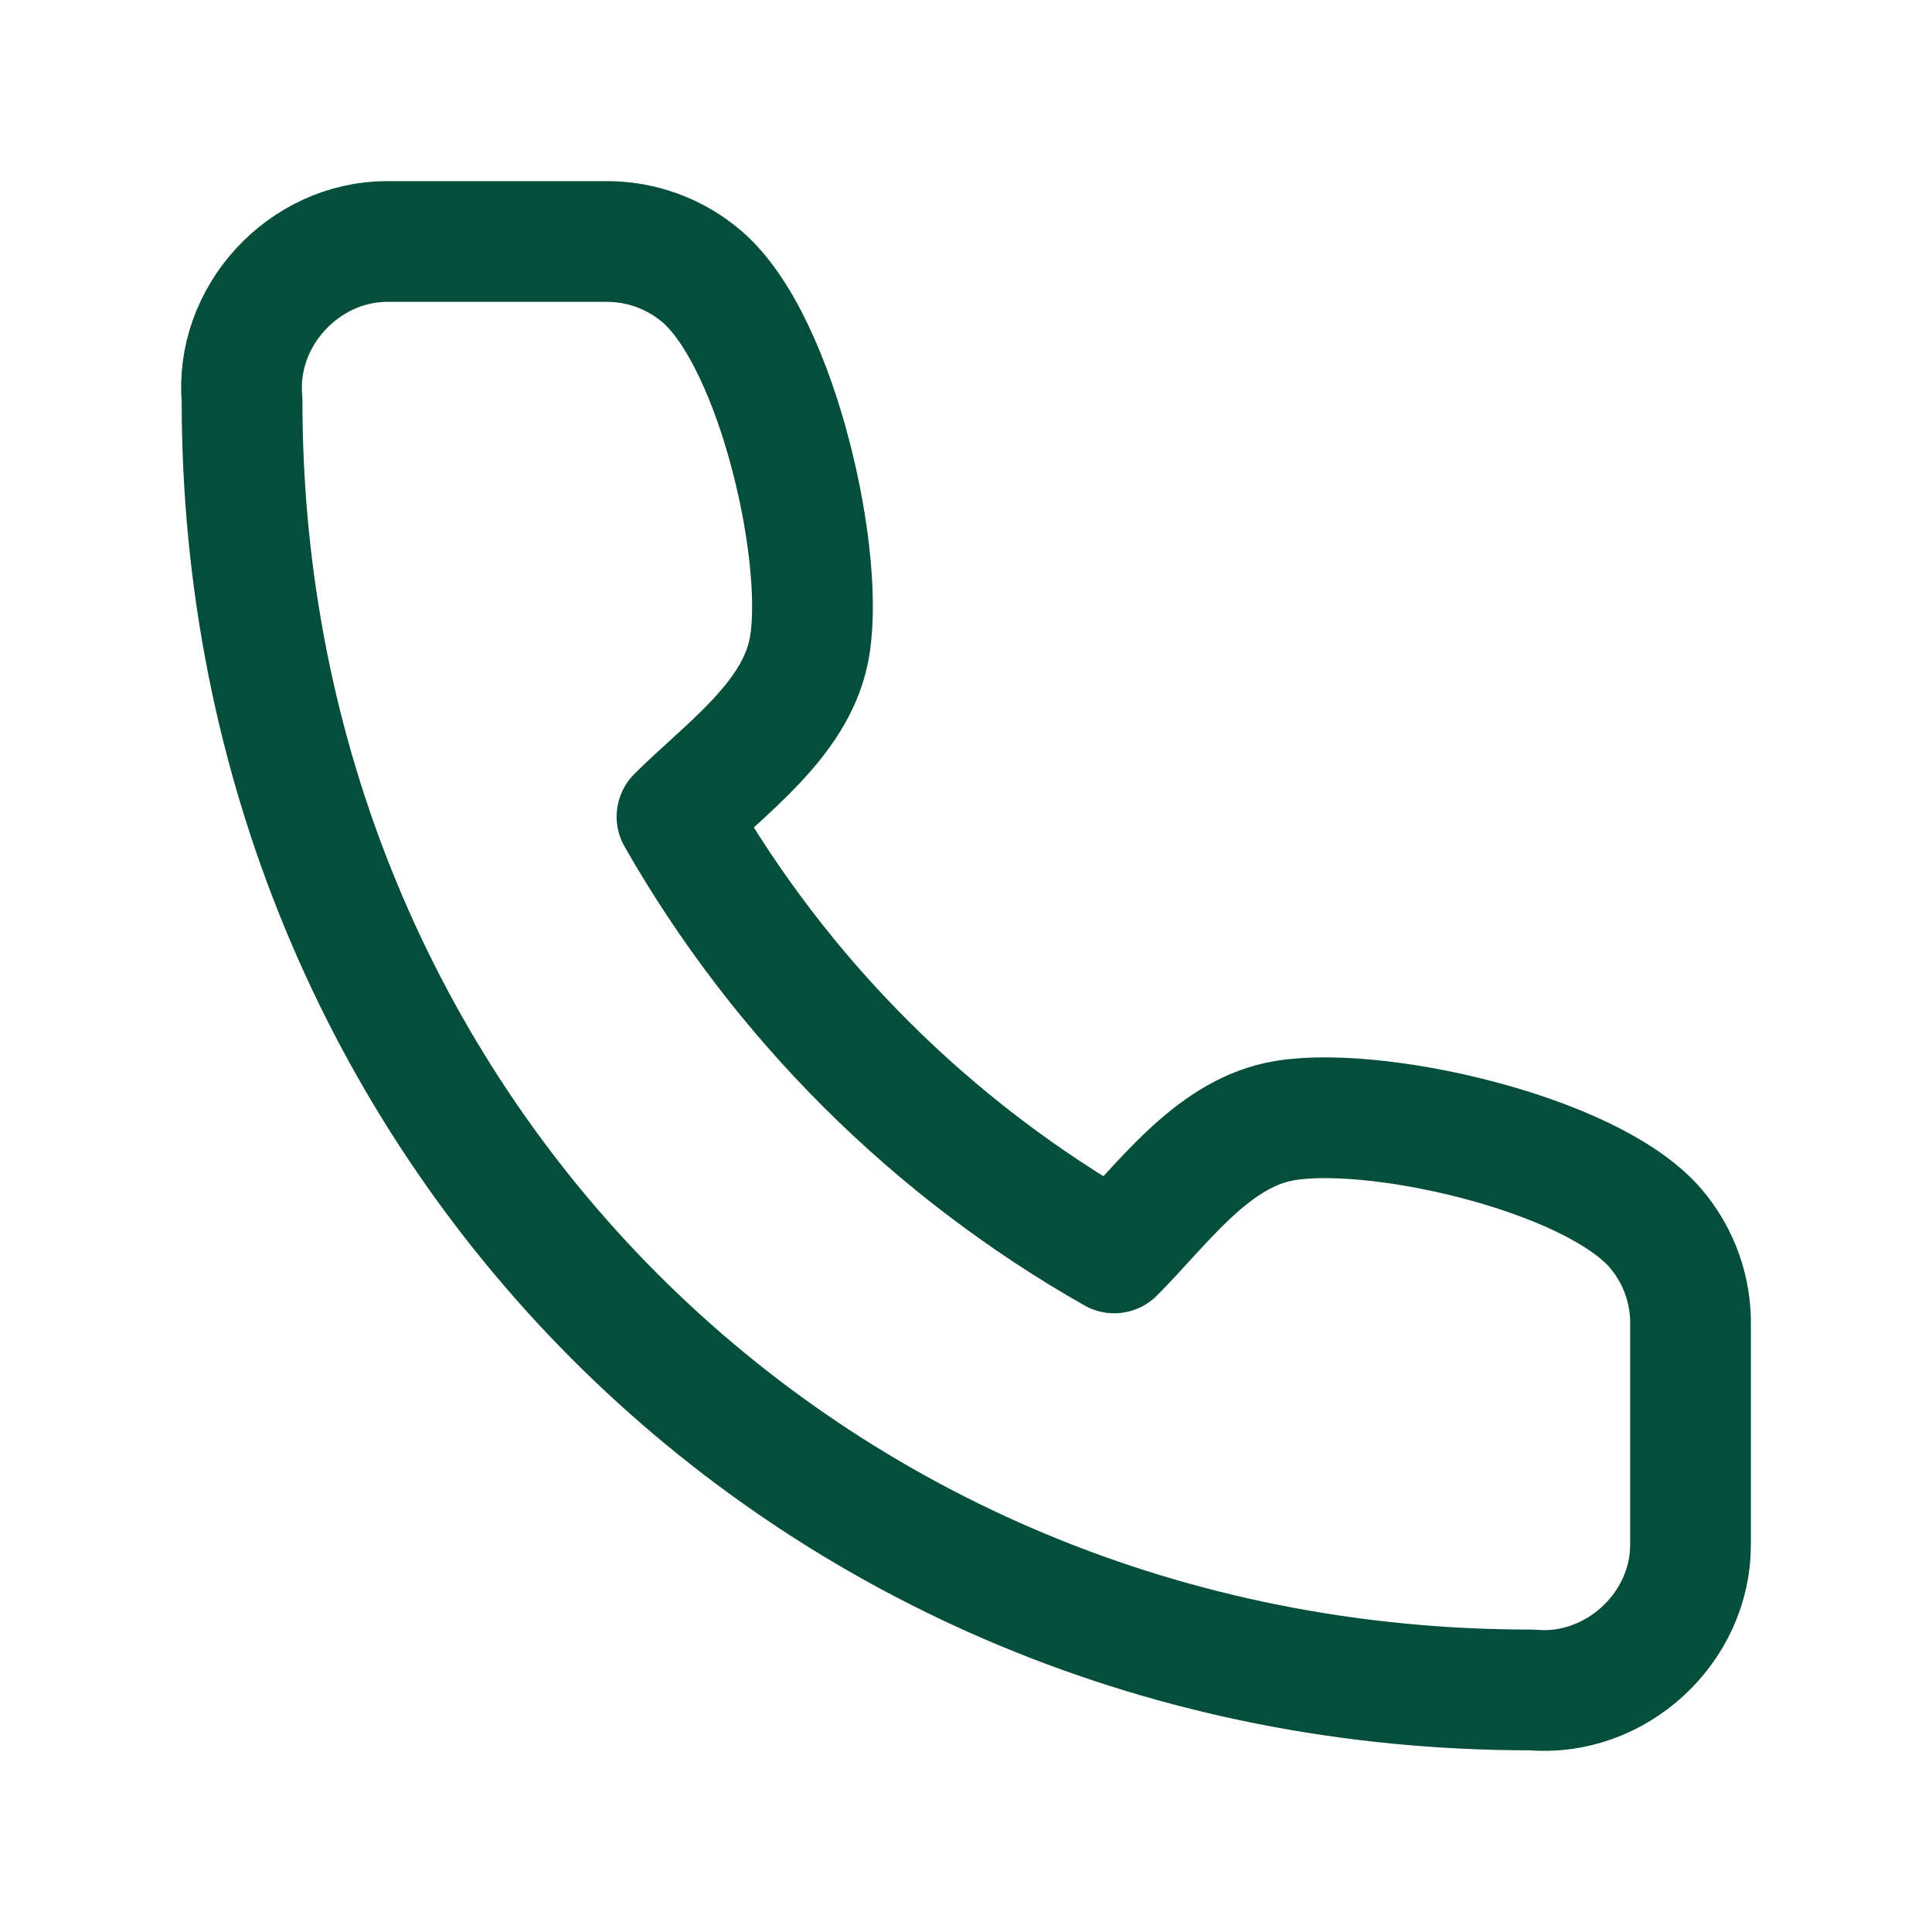
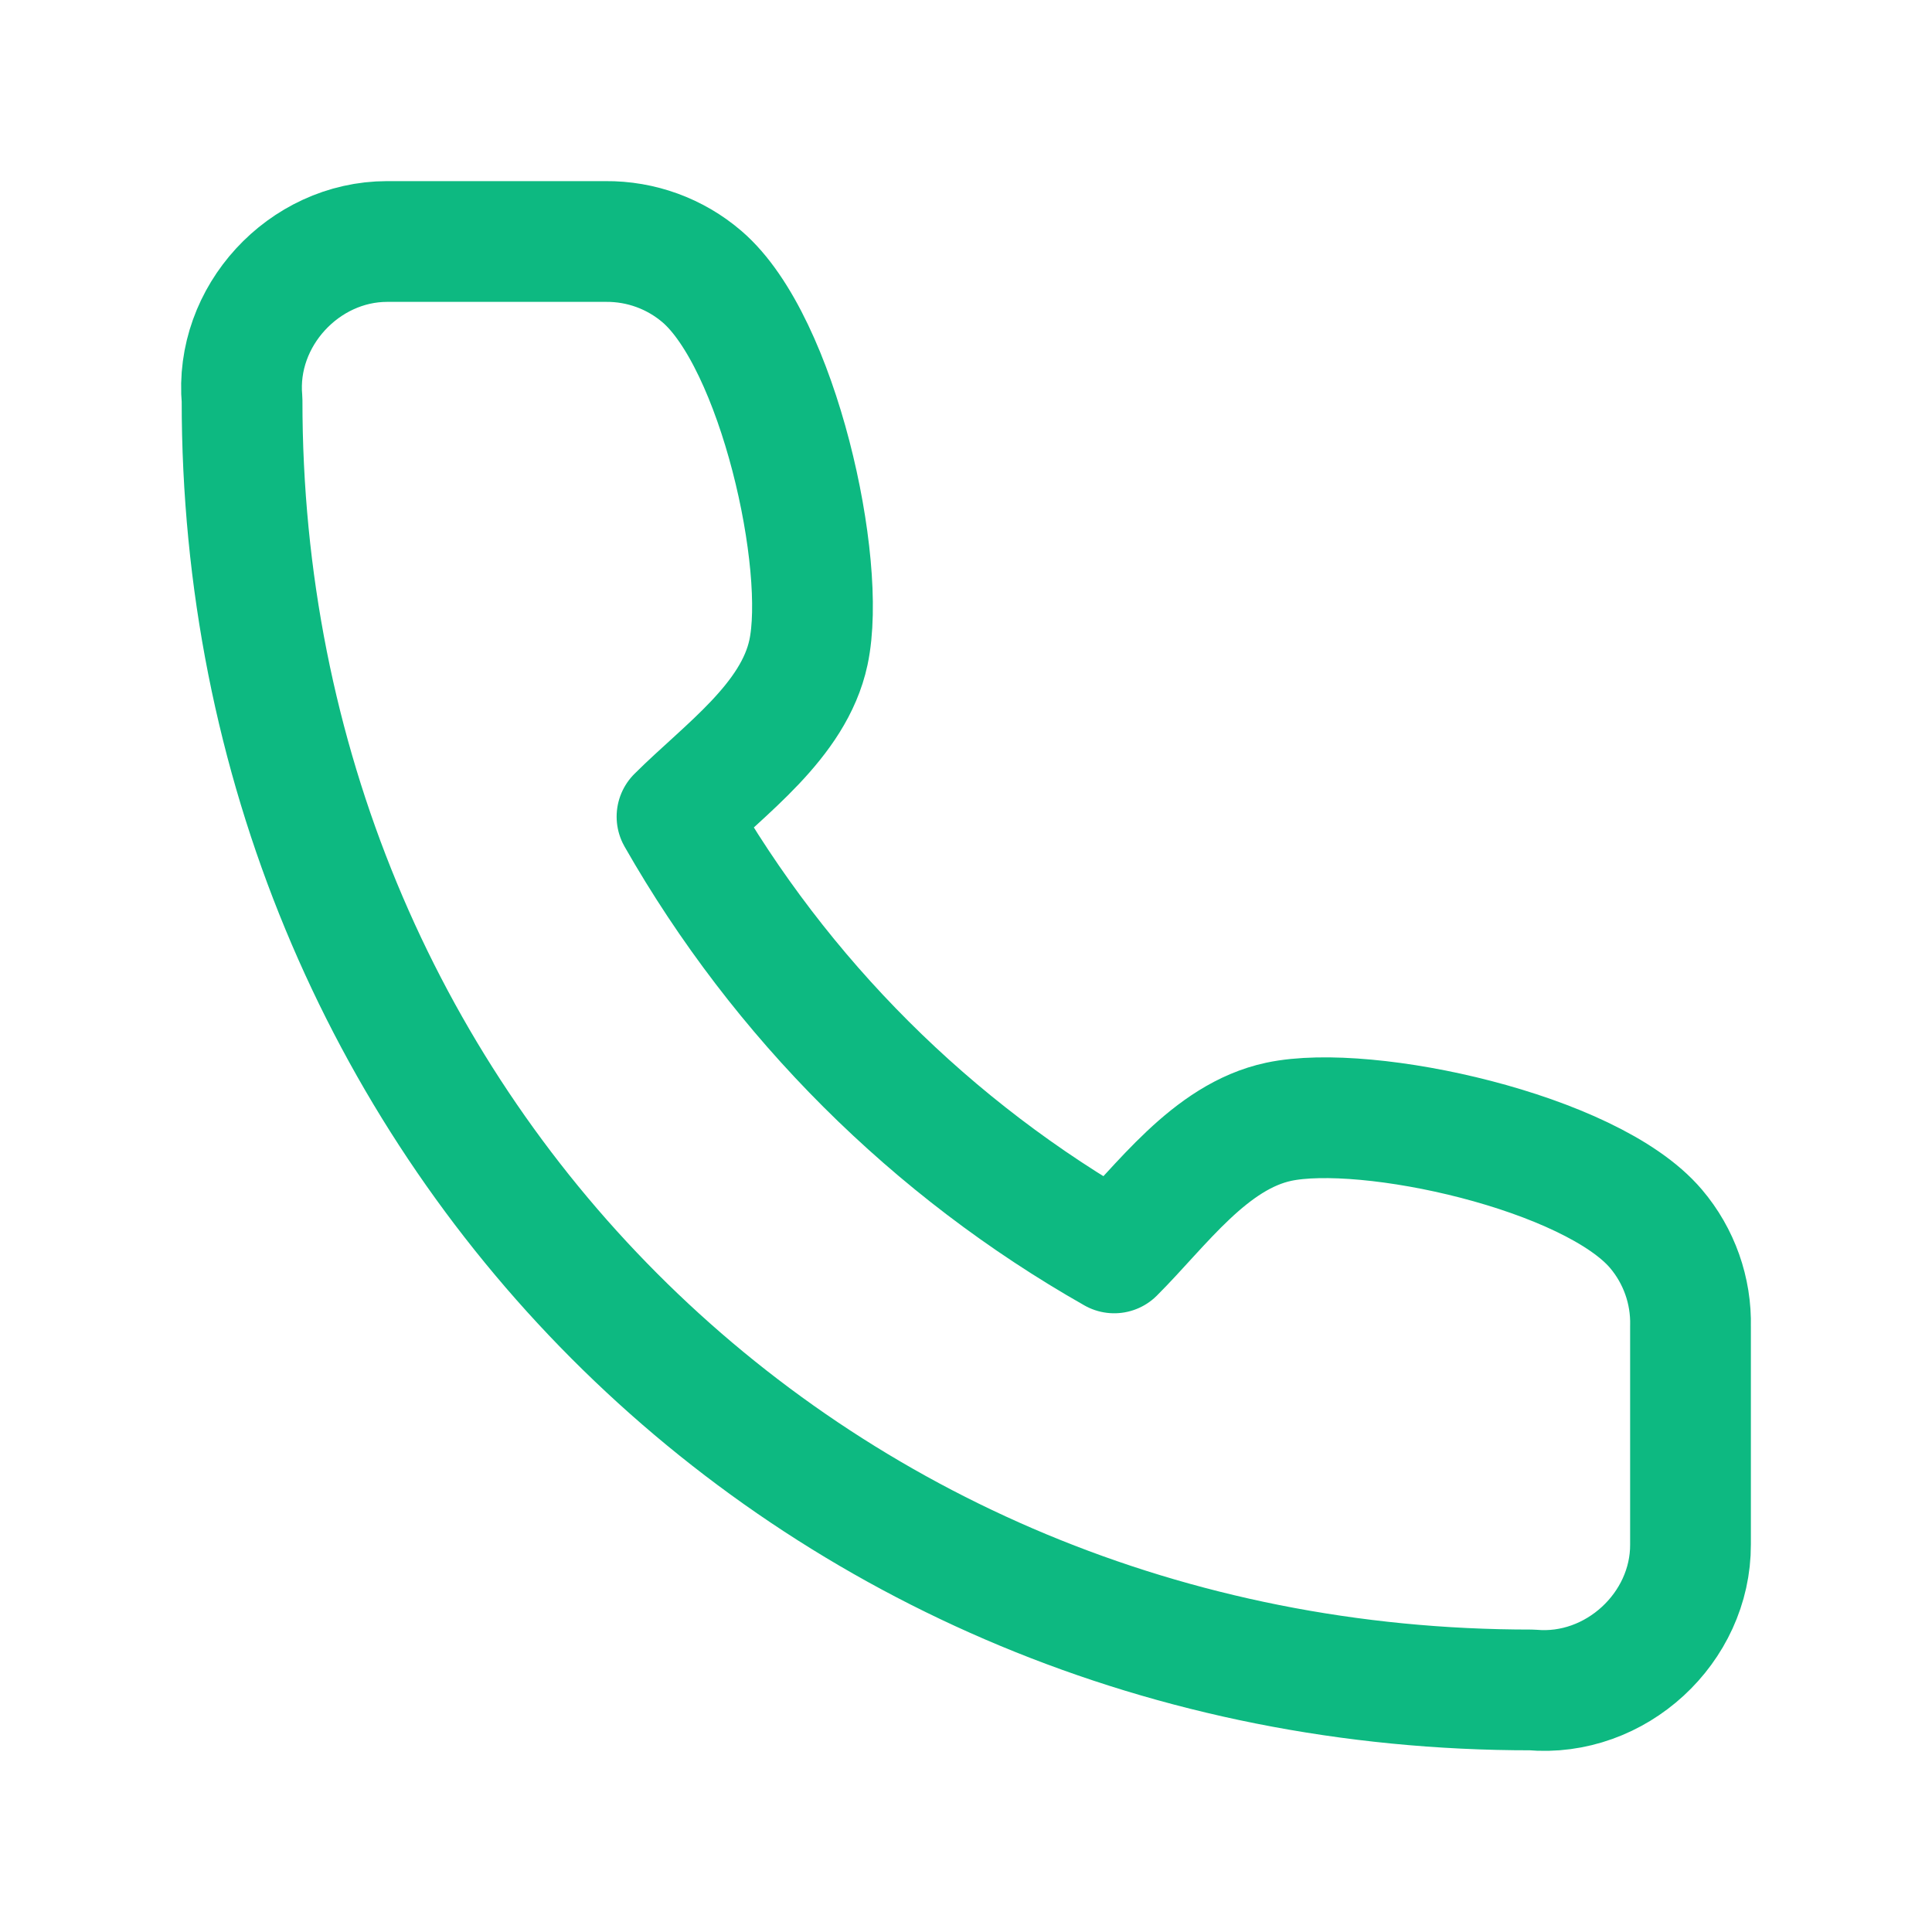
<svg xmlns="http://www.w3.org/2000/svg" width="800px" height="800px" viewBox="0 0 24 24" fill="none">
-   <path d="M21 19.186V16.477C21.011 16.034 20.858 15.602 20.571 15.264C19.762 14.311 16.985 13.701 15.885 13.935C15.027 14.118 14.427 14.979 13.841 15.564C11.575 14.278 9.699 12.406 8.41 10.145C8.997 9.559 9.86 8.96 10.043 8.104C10.277 7.008 9.668 4.249 8.721 3.437C8.388 3.151 7.963 2.996 7.523 3H4.808C3.774 3.001 2.913 3.929 3.007 4.969C3 13.935 10 21 19.026 20.993C20.072 21.087 21.004 20.222 21 19.186Z" stroke="#044E3B" stroke-width="1.5" stroke-linecap="round" stroke-linejoin="round" />
+   <path d="M21 19.186V16.477C21.011 16.034 20.858 15.602 20.571 15.264C19.762 14.311 16.985 13.701 15.885 13.935C15.027 14.118 14.427 14.979 13.841 15.564C11.575 14.278 9.699 12.406 8.41 10.145C8.997 9.559 9.86 8.96 10.043 8.104C10.277 7.008 9.668 4.249 8.721 3.437C8.388 3.151 7.963 2.996 7.523 3H4.808C3.774 3.001 2.913 3.929 3.007 4.969C3 13.935 10 21 19.026 20.993C20.072 21.087 21.004 20.222 21 19.186Z" stroke="#0db981" stroke-width="1.5" stroke-linecap="round" stroke-linejoin="round" />
</svg>
